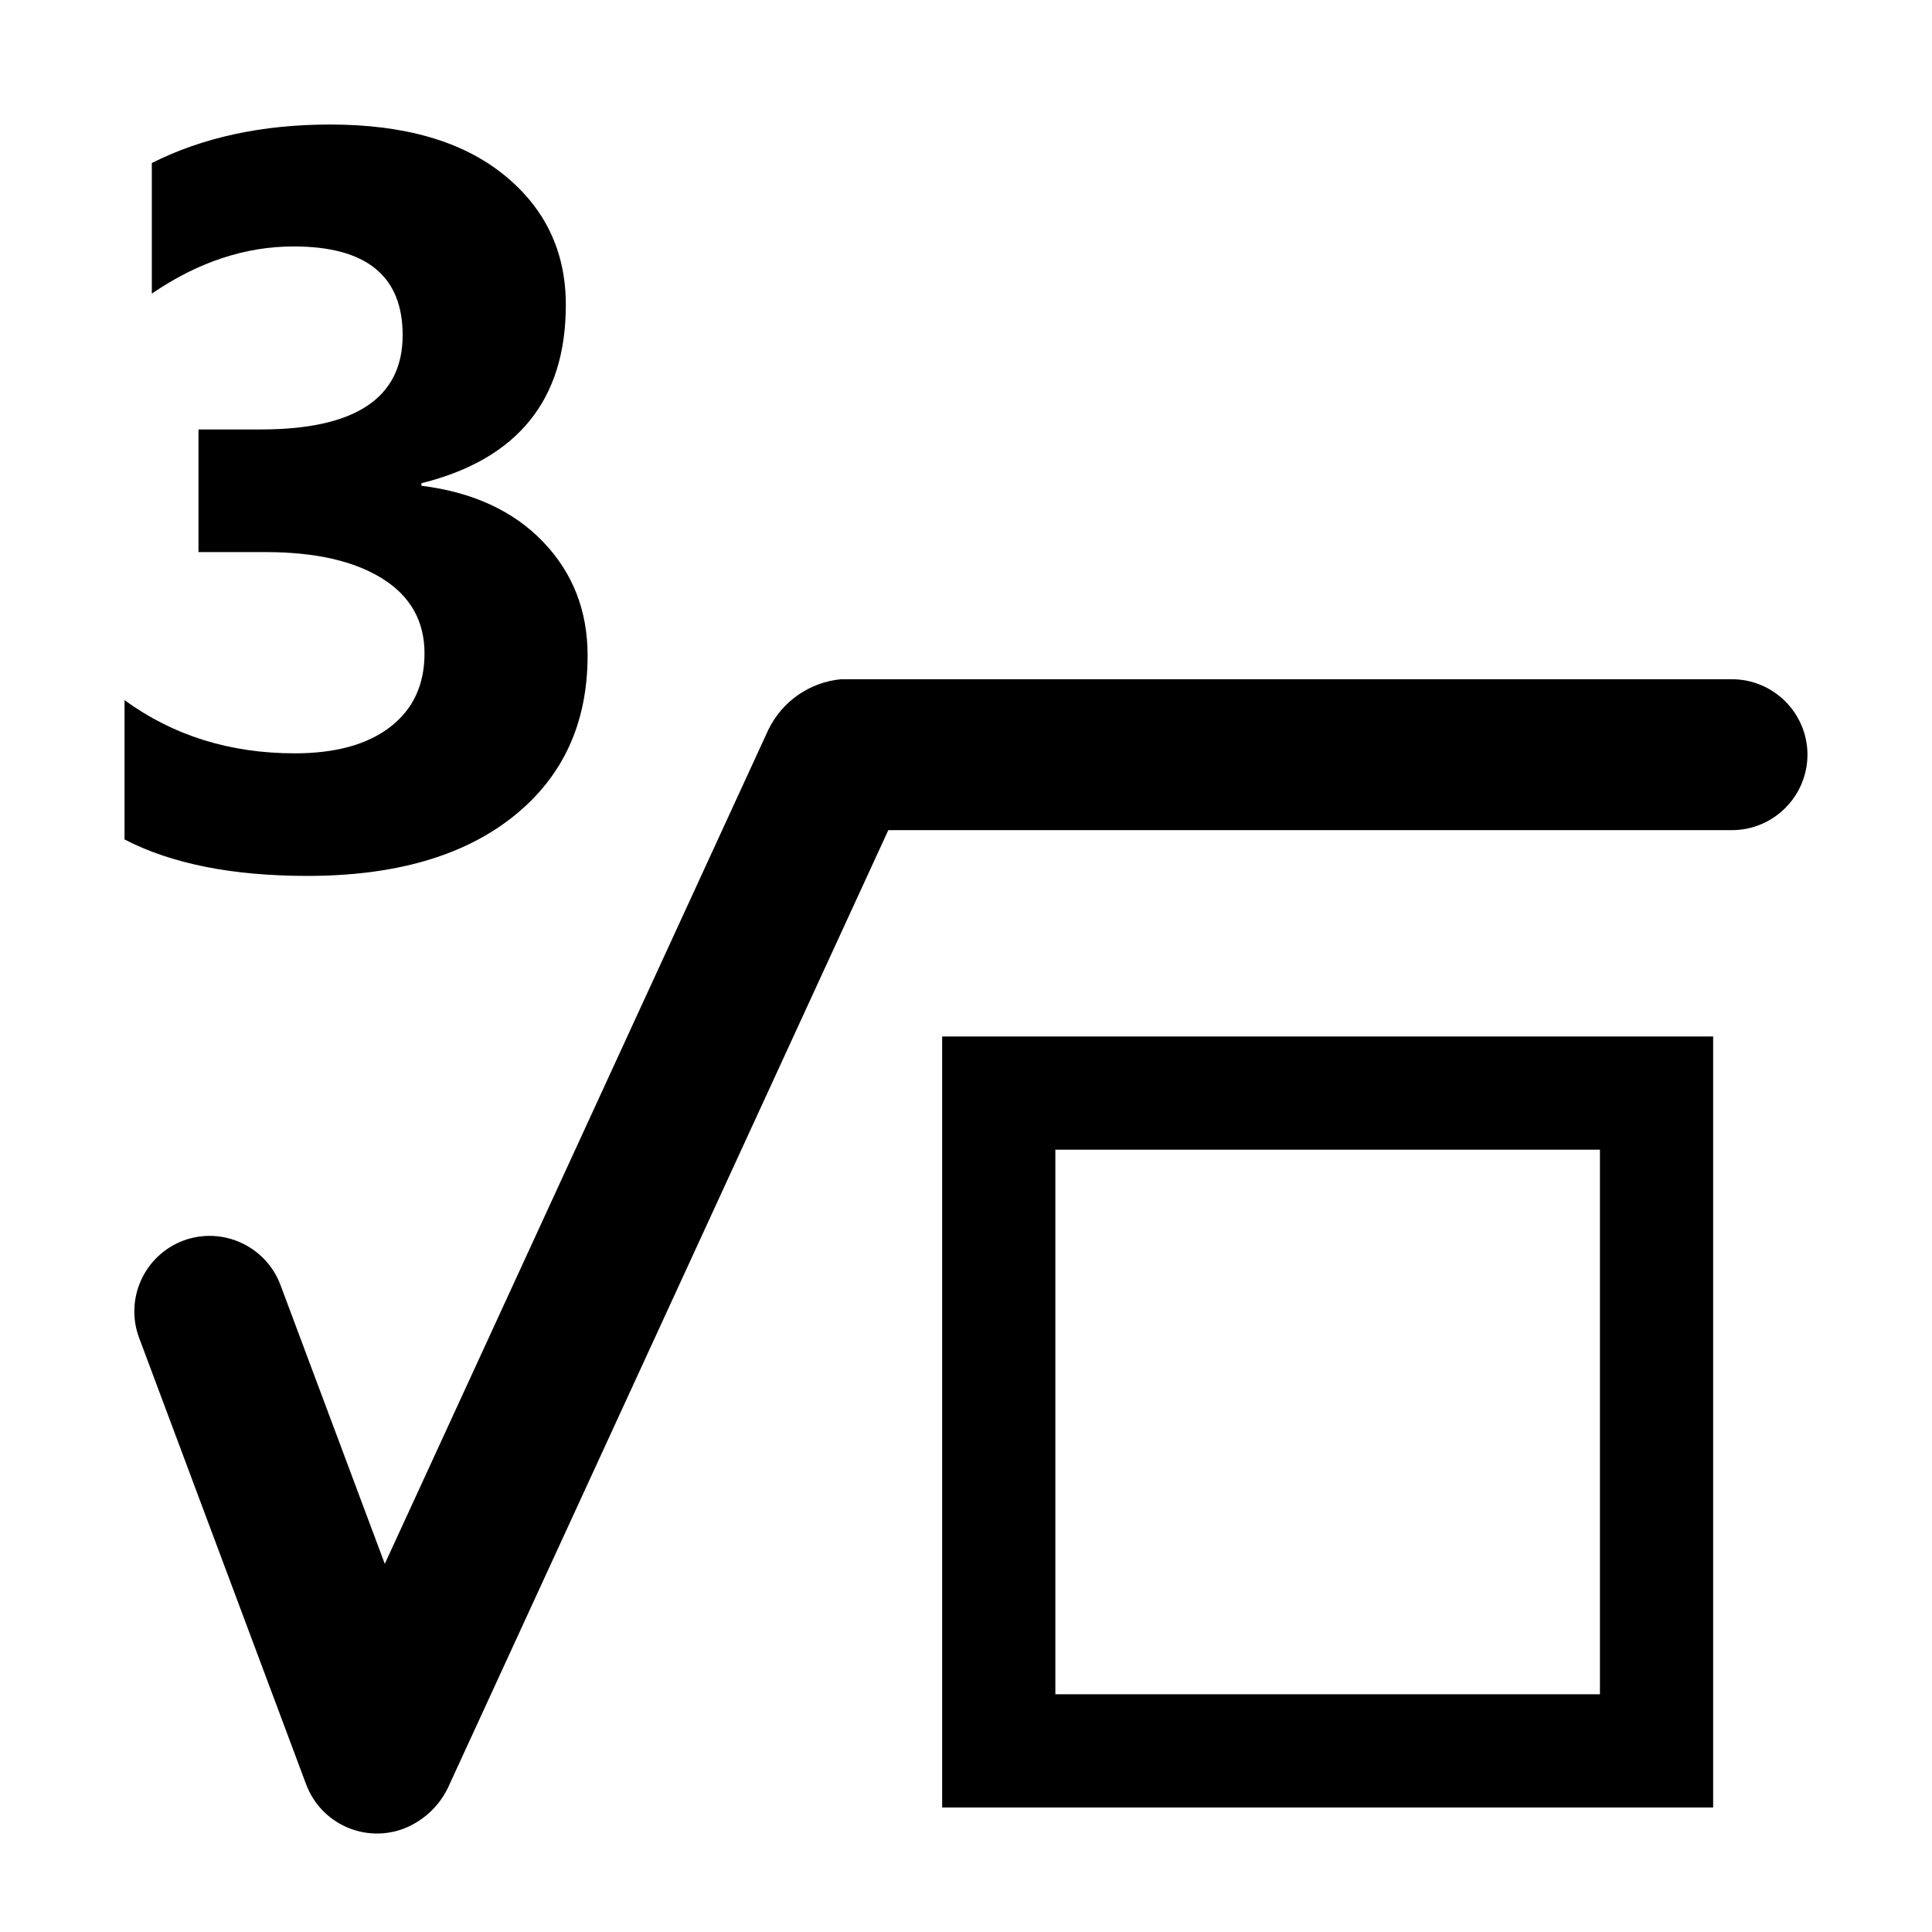
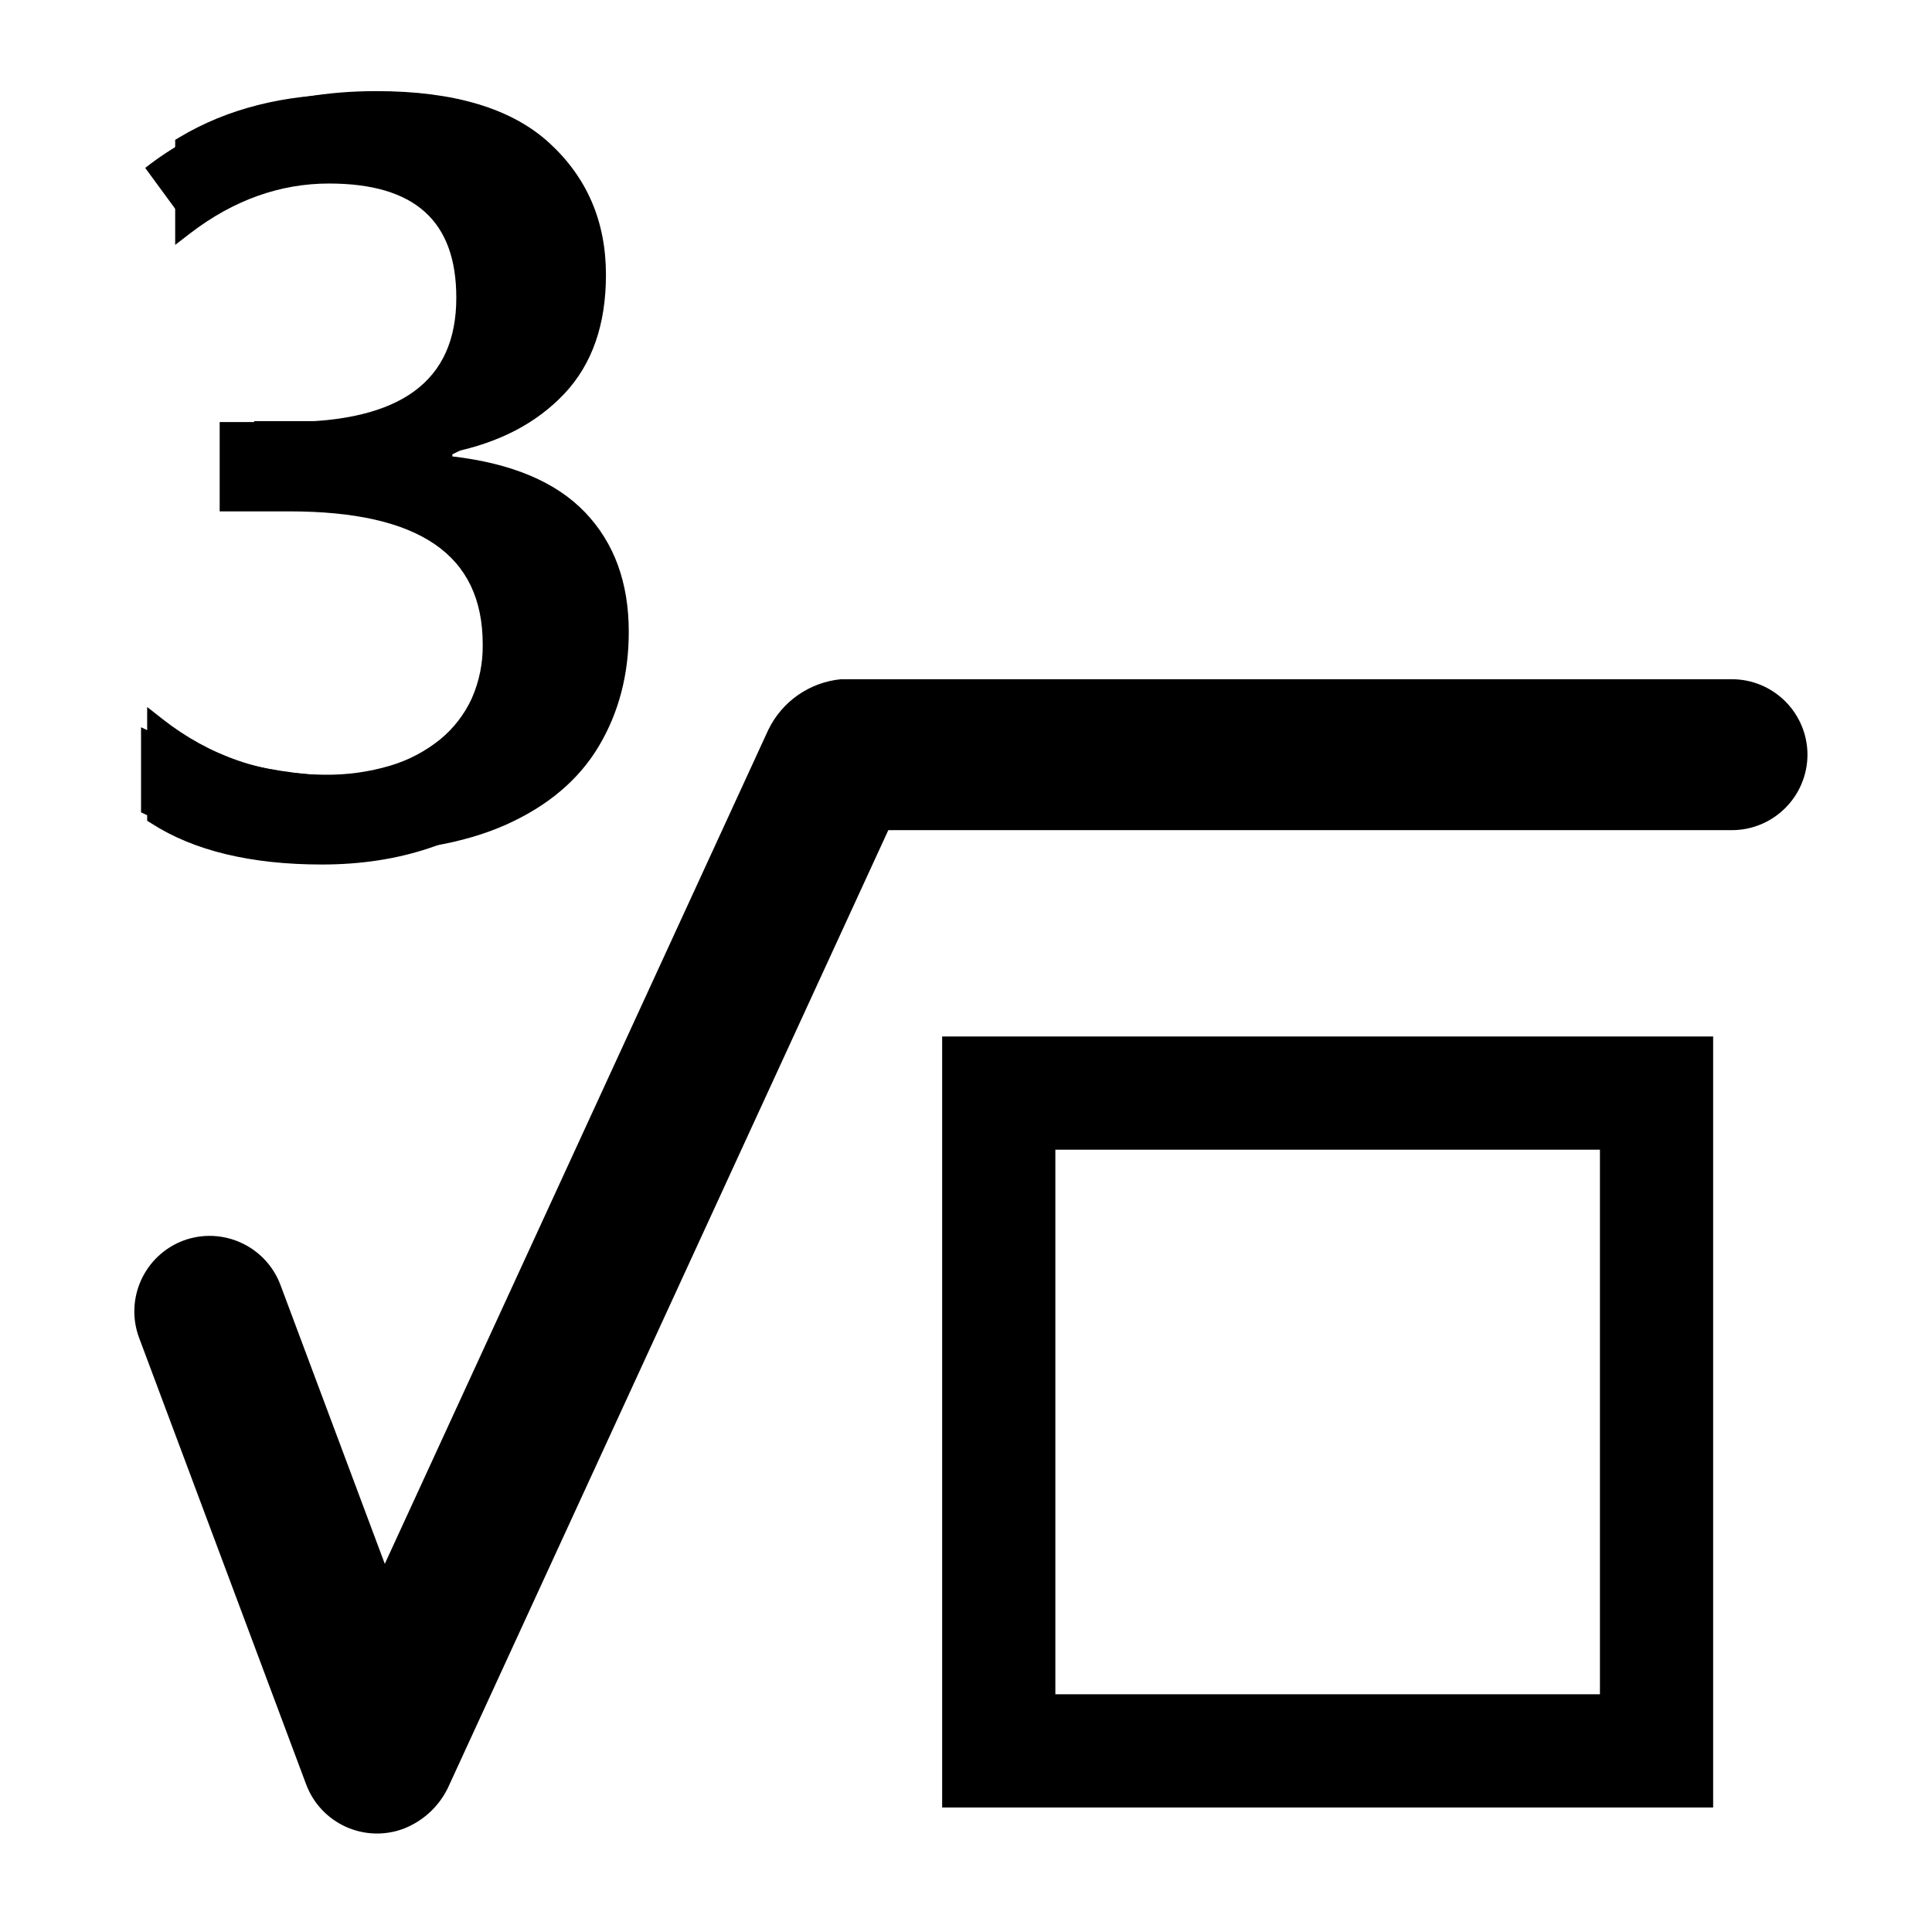
<svg xmlns="http://www.w3.org/2000/svg" width="1024" height="1024" viewBox="0 0 1024 1024">
  <g id="cbrt">
+     <text transform="translate(50.01 446.5)" style="font-size: 550px;font-family: SegoeUISymbol, Segoe UI Symbol">3</text>
    <path d="M848,609.36V898H559.36V609.36H848m60-60H499.36V958H908V549.36Z" />
    <path d="M918,360H445.82a47.89,47.89,0,0,0-38.65,26.93L203.95,828.87,148.63,681a40.12,40.12,0,0,0-51.48-23.45h0A40.12,40.12,0,0,0,73.7,709l88.6,236.85a40.12,40.12,0,0,0,51.48,23.45h0a43.75,43.75,0,0,0,23.47-21.37L470.82,440H918a40.12,40.12,0,0,0,40-40h0A40.12,40.12,0,0,0,918,360Z" />
-     <path d="M66,444.93V371.08q38.67,28.2,90.23,28.2,32.49,0,50.62-14T225,346.37q0-25.78-22.42-39.75t-61.63-14H105.21v-65h33q75.19,0,75.2-50,0-47-57.74-47-38.67,0-75.2,25V86.41Q121,66,175,66q59.08,0,92,26.59t32.9,69q0,75.47-76.54,94.53v1.34q40.82,5.1,64.45,29.68t23.63,60.29q0,54-39.48,85.4t-109,31.42Q103.33,464.27,66,444.93Z" />
+     <g>
+       <path d="M170.59,458.21c-37.51,0-67.88-7.32-90.26-21.74L78,435V374.71l8.09,6.36c24.93,19.6,53.89,29.55,86.07,29.55a116.75,116.75,0,0,0,34.89-4.87,77,77,0,0,0,26.24-13.85A61,61,0,0,0,250,370.29a68.38,68.38,0,0,0,5.85-28.79c0-47.42-33.5-70.46-102.42-70.46h-37V223.7h35.35c60.61,0,90.07-21.56,90.07-65.9,0-40.73-22.08-60.53-67.51-60.53-26,0-50.69,8.87-73.49,26.36l-8,6.17V74.13l2.43-1.46c25.2-15.08,55.52-22.73,90.12-22.73,16.58,0,31.85,2.35,45.39,7A105.81,105.81,0,0,1,266,76.68a88.68,88.68,0,0,1,22.9,30.72,94.9,94.9,0,0,1,8.1,39.39c0,47.14-21.47,79.67-63.86,96.9a120.94,120.94,0,0,1,20.34,6.89,102.29,102.29,0,0,1,30.2,20.2,91,91,0,0,1,20,29.4,94.12,94.12,0,0,1,7.25,37.28c0,18-3.45,34.66-10.26,49.49a110.11,110.11,0,0,1-29,38.25c-12.35,10.49-27.31,18.71-44.49,24.43S191.08,458.21,170.59,458.21Z" />
+       <path d="M305.95,337.47q0,26.05-9.8,47.4a104.69,104.69,0,0,1-27.66,36.52q-17.86,15.18-42.83,23.5t-55.05,8.33q-55.05,0-87.55-20.95V385q38.94,30.62,89.16,30.62a121.13,121.13,0,0,0,36.39-5.1,81.56,81.56,0,0,0,27.93-14.77,65.63,65.63,0,0,0,18-23.36,73,73,0,0,0,6.31-30.88q0-75.46-107.42-75.46h-32V228.7h30.35q95.07,0,95.07-70.9,0-65.52-72.51-65.53-40.82,0-76.54,27.39V77q36.79-22,87.55-22,24.17,0,43.77,6.71a100.38,100.38,0,0,1,33.57,18.8,83.34,83.34,0,0,1,21.62,29A89.53,89.53,0,0,1,292,146.79q0,76-76.81,97.75v1.07a121.68,121.68,0,0,1,36.26,9.53,96.86,96.86,0,0,1,28.73,19.2,85.66,85.66,0,0,1,18.93,27.8A88.75,88.75,0,0,1,305.95,337.47Z" />
+     </g>
  </g>
</svg>
